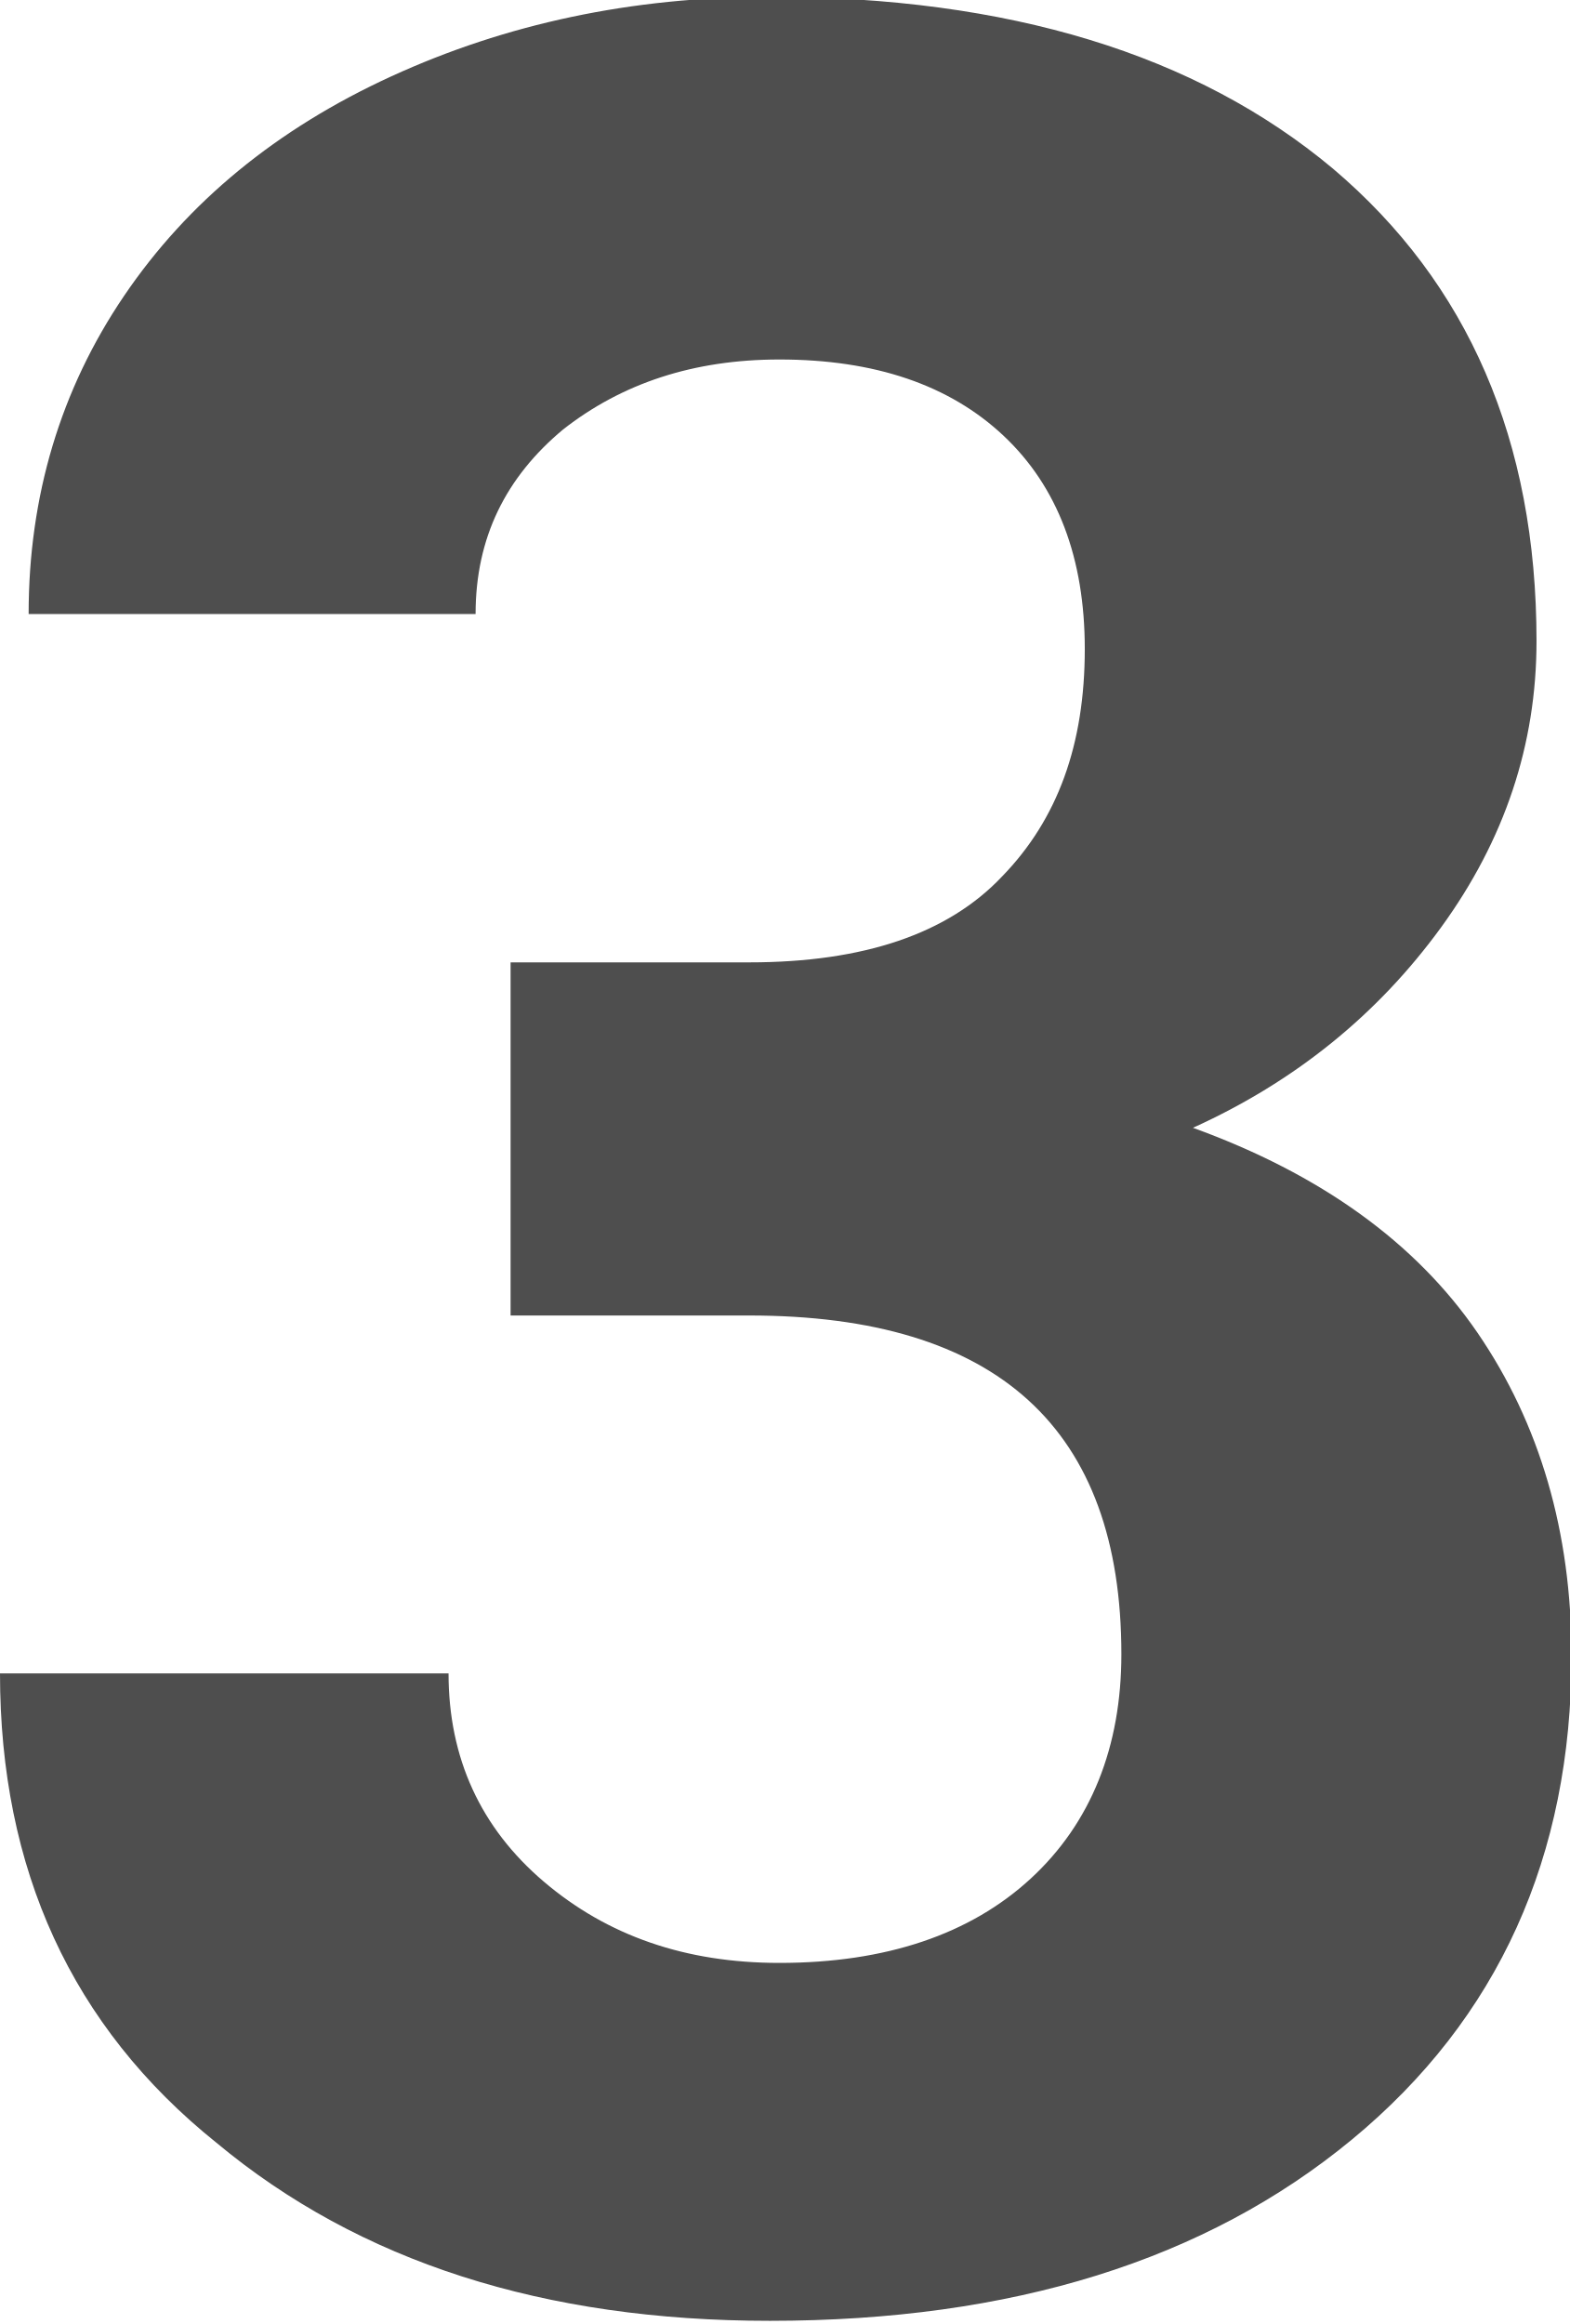
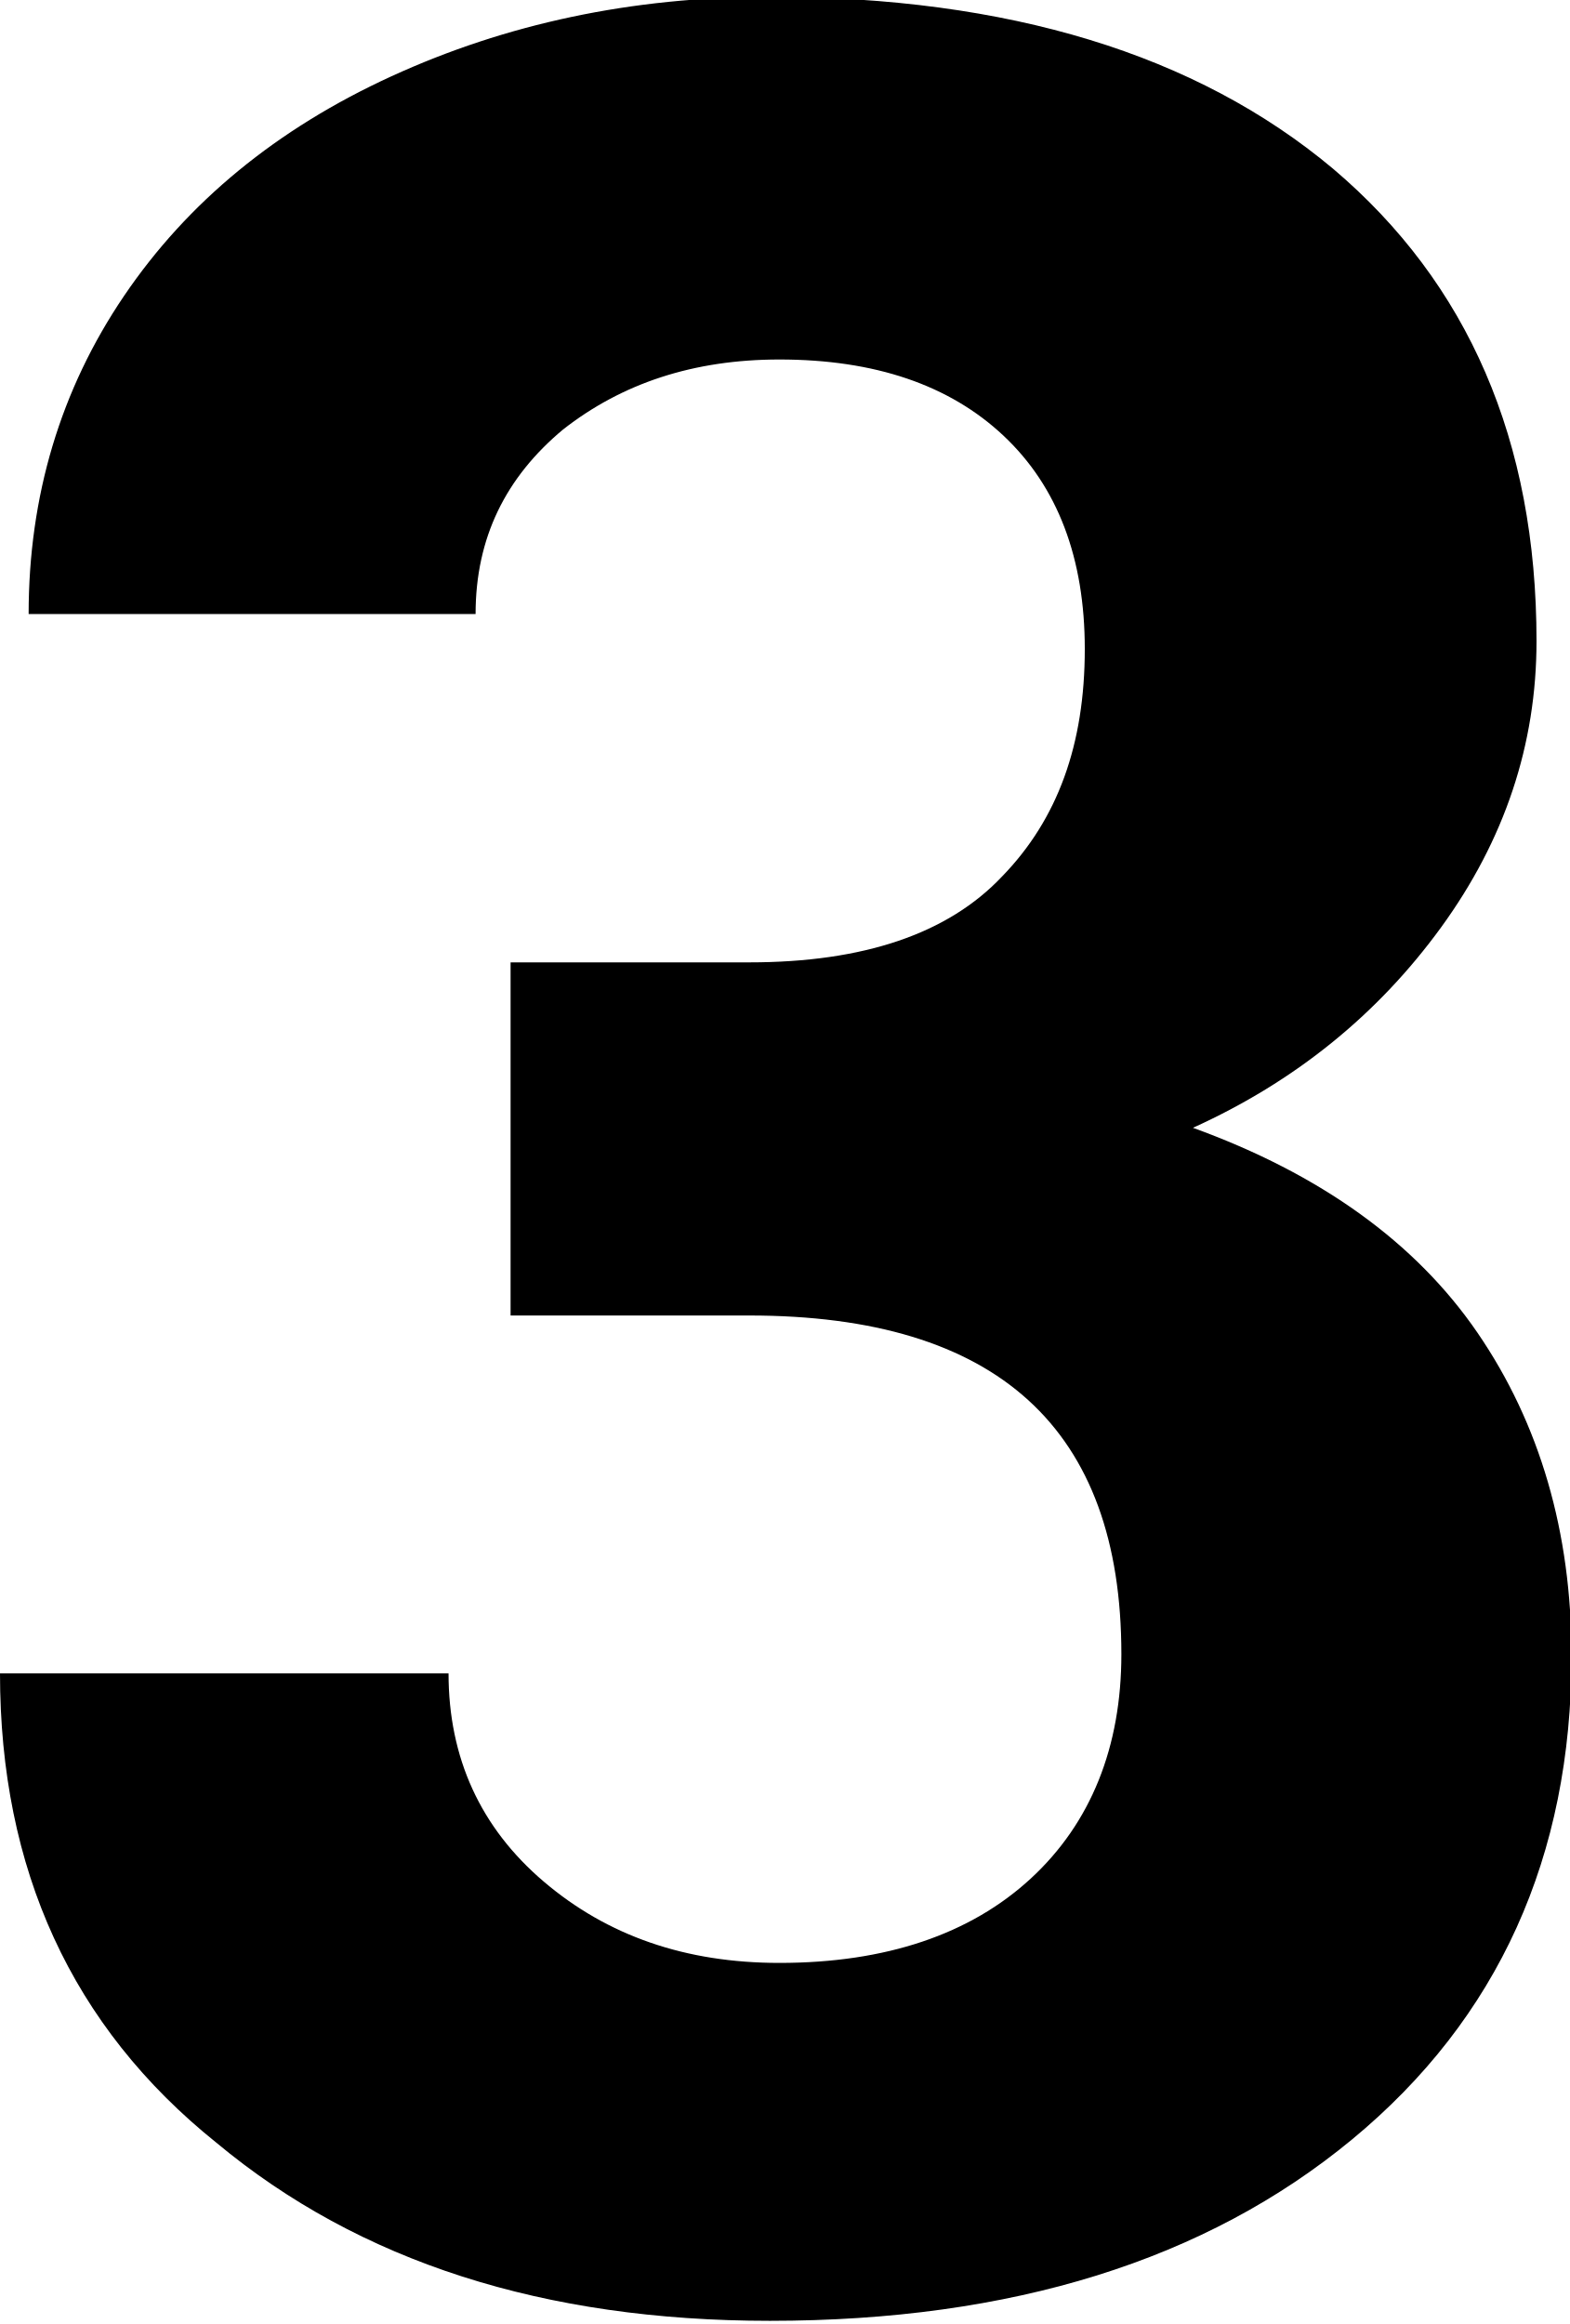
<svg xmlns="http://www.w3.org/2000/svg" version="1.1" id="Layer_1" x="0px" y="0px" viewBox="0 0 98.7 146.1" style="enable-background:new 0 0 98.7 146.1;" xml:space="preserve">
  <style type="text/css">
- 	.st0{enable-background:new    ;}
- 	.st1{fill:#4E4E4E;}
</style>
-   <g class="st0">
-     <path class="st1" d="M32.1,60.5h15c7.2,0,12.5-1.8,15.9-5.4c3.5-3.6,5.2-8.3,5.2-14.3c0-5.7-1.7-10.2-5.1-13.4   c-3.4-3.2-8.1-4.8-14.1-4.8c-5.4,0-9.9,1.5-13.6,4.4c-3.6,3-5.5,6.8-5.5,11.6H1.8c0-7.4,2-14.1,6-20c4-5.9,9.6-10.5,16.8-13.8   c7.2-3.3,15.1-5,23.8-5c15,0,26.8,3.6,35.4,10.8c8.5,7.2,12.8,17.1,12.8,29.7c0,6.5-2,12.5-6,18c-4,5.5-9.2,9.7-15.6,12.6   c8,2.9,14,7.2,17.9,12.9c3.9,5.7,5.9,12.5,5.9,20.3c0,12.6-4.6,22.8-13.8,30.4c-9.2,7.6-21.4,11.4-36.6,11.4   c-14.2,0-25.8-3.7-34.8-11.2C4.5,127.4,0,117.5,0,105.2h28.2c0,5.3,2,9.7,6,13.1c4,3.4,8.9,5.1,14.8,5.1c6.7,0,12-1.8,15.8-5.3   c3.8-3.5,5.7-8.3,5.7-14.1c0-14.2-7.8-21.3-23.4-21.3H32.1V60.5z" />
+   <g>
+     <path d="M32.1,60.5h15c7.2,0,12.5-1.8,15.9-5.4c3.5-3.6,5.2-8.3,5.2-14.3c0-5.7-1.7-10.2-5.1-13.4   c-3.4-3.2-8.1-4.8-14.1-4.8c-5.4,0-9.9,1.5-13.6,4.4c-3.6,3-5.5,6.8-5.5,11.6H1.8c0-7.4,2-14.1,6-20c4-5.9,9.6-10.5,16.8-13.8   c7.2-3.3,15.1-5,23.8-5c15,0,26.8,3.6,35.4,10.8c8.5,7.2,12.8,17.1,12.8,29.7c0,6.5-2,12.5-6,18c-4,5.5-9.2,9.7-15.6,12.6   c8,2.9,14,7.2,17.9,12.9c3.9,5.7,5.9,12.5,5.9,20.3c0,12.6-4.6,22.8-13.8,30.4c-9.2,7.6-21.4,11.4-36.6,11.4   c-14.2,0-25.8-3.7-34.8-11.2C4.5,127.4,0,117.5,0,105.2h28.2c0,5.3,2,9.7,6,13.1c4,3.4,8.9,5.1,14.8,5.1c6.7,0,12-1.8,15.8-5.3   c3.8-3.5,5.7-8.3,5.7-14.1c0-14.2-7.8-21.3-23.4-21.3H32.1V60.5z" />
  </g>
</svg>
